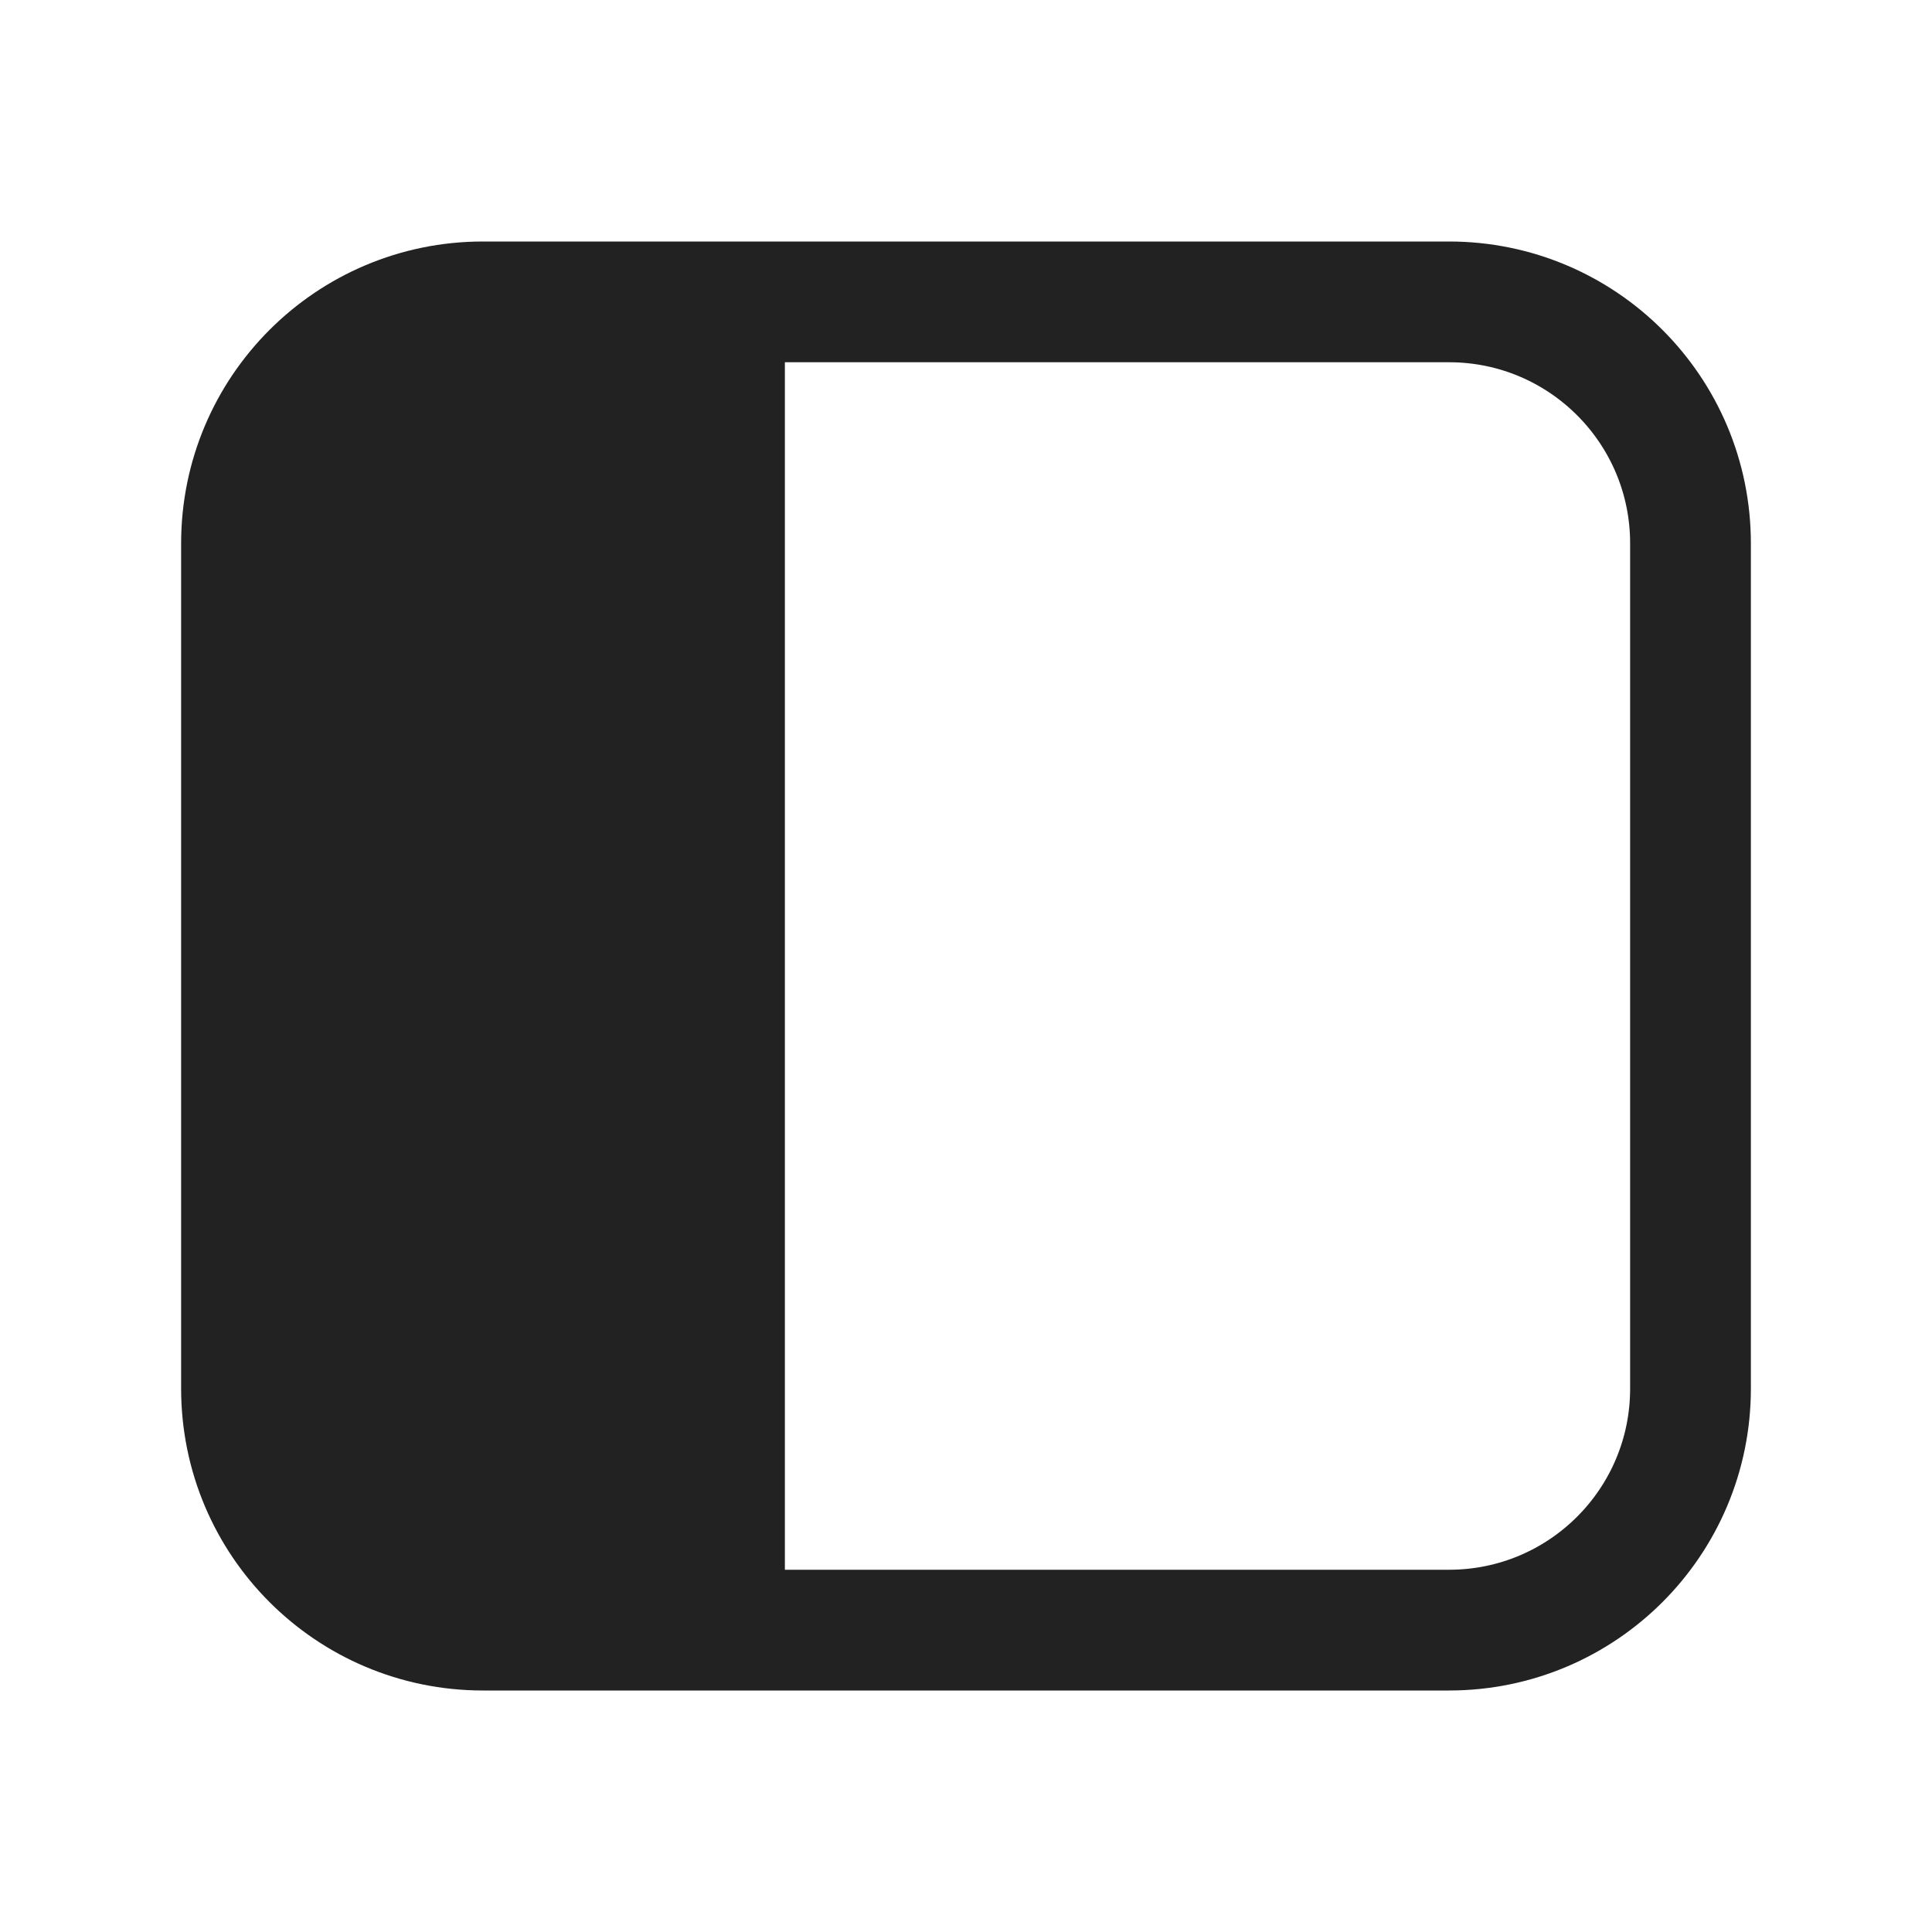
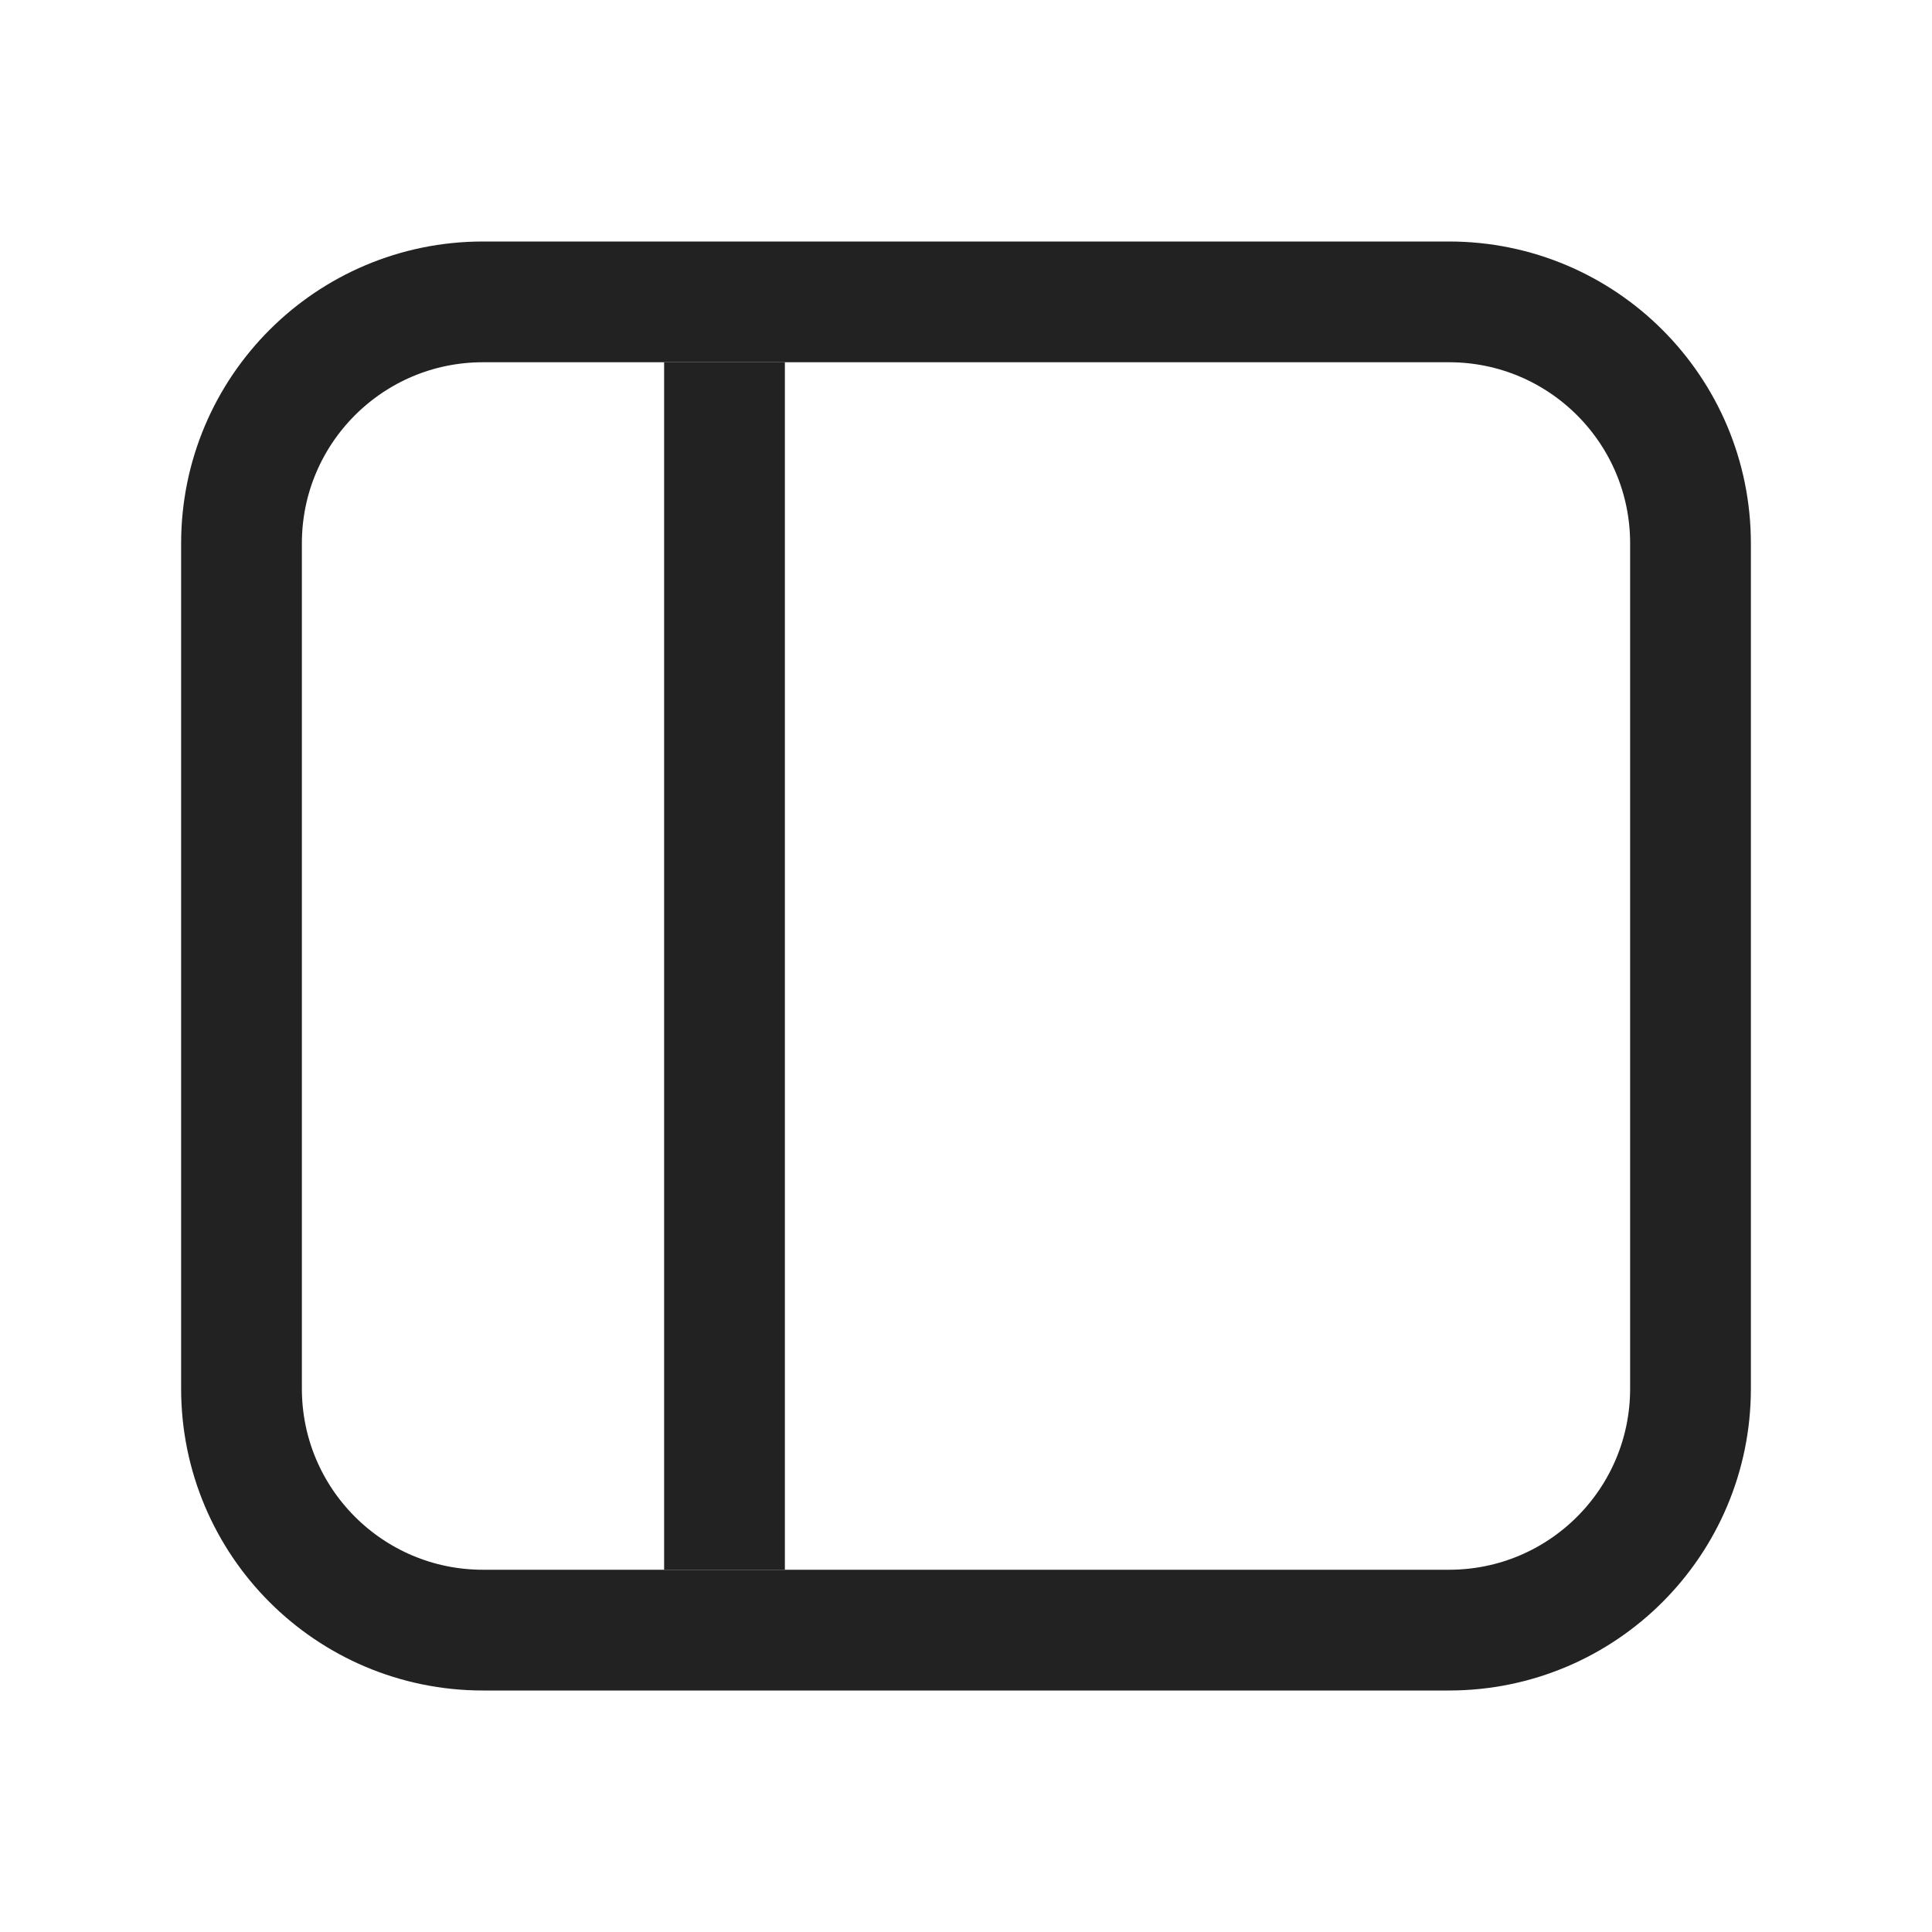
<svg xmlns="http://www.w3.org/2000/svg" width="16" height="16" viewBox="0 0 16 16" fill="none">
  <path d="M2 11.5V4.5C2 3.395 2.895 2.5 4 2.5H12C13.105 2.5 14 3.395 14 4.5V11.5C14 12.605 13.105 13.5 12 13.5H4C2.895 13.5 2 12.605 2 11.5Z" stroke="#222222" />
-   <path d="M6 13V3H4.5C3.395 3 2.5 3.895 2.5 5V11C2.5 12.105 3.395 13 4.5 13H6Z" fill="#222222" stroke="#222222" />
+   <path d="M6 3V13" stroke="#222222" />
</svg>
